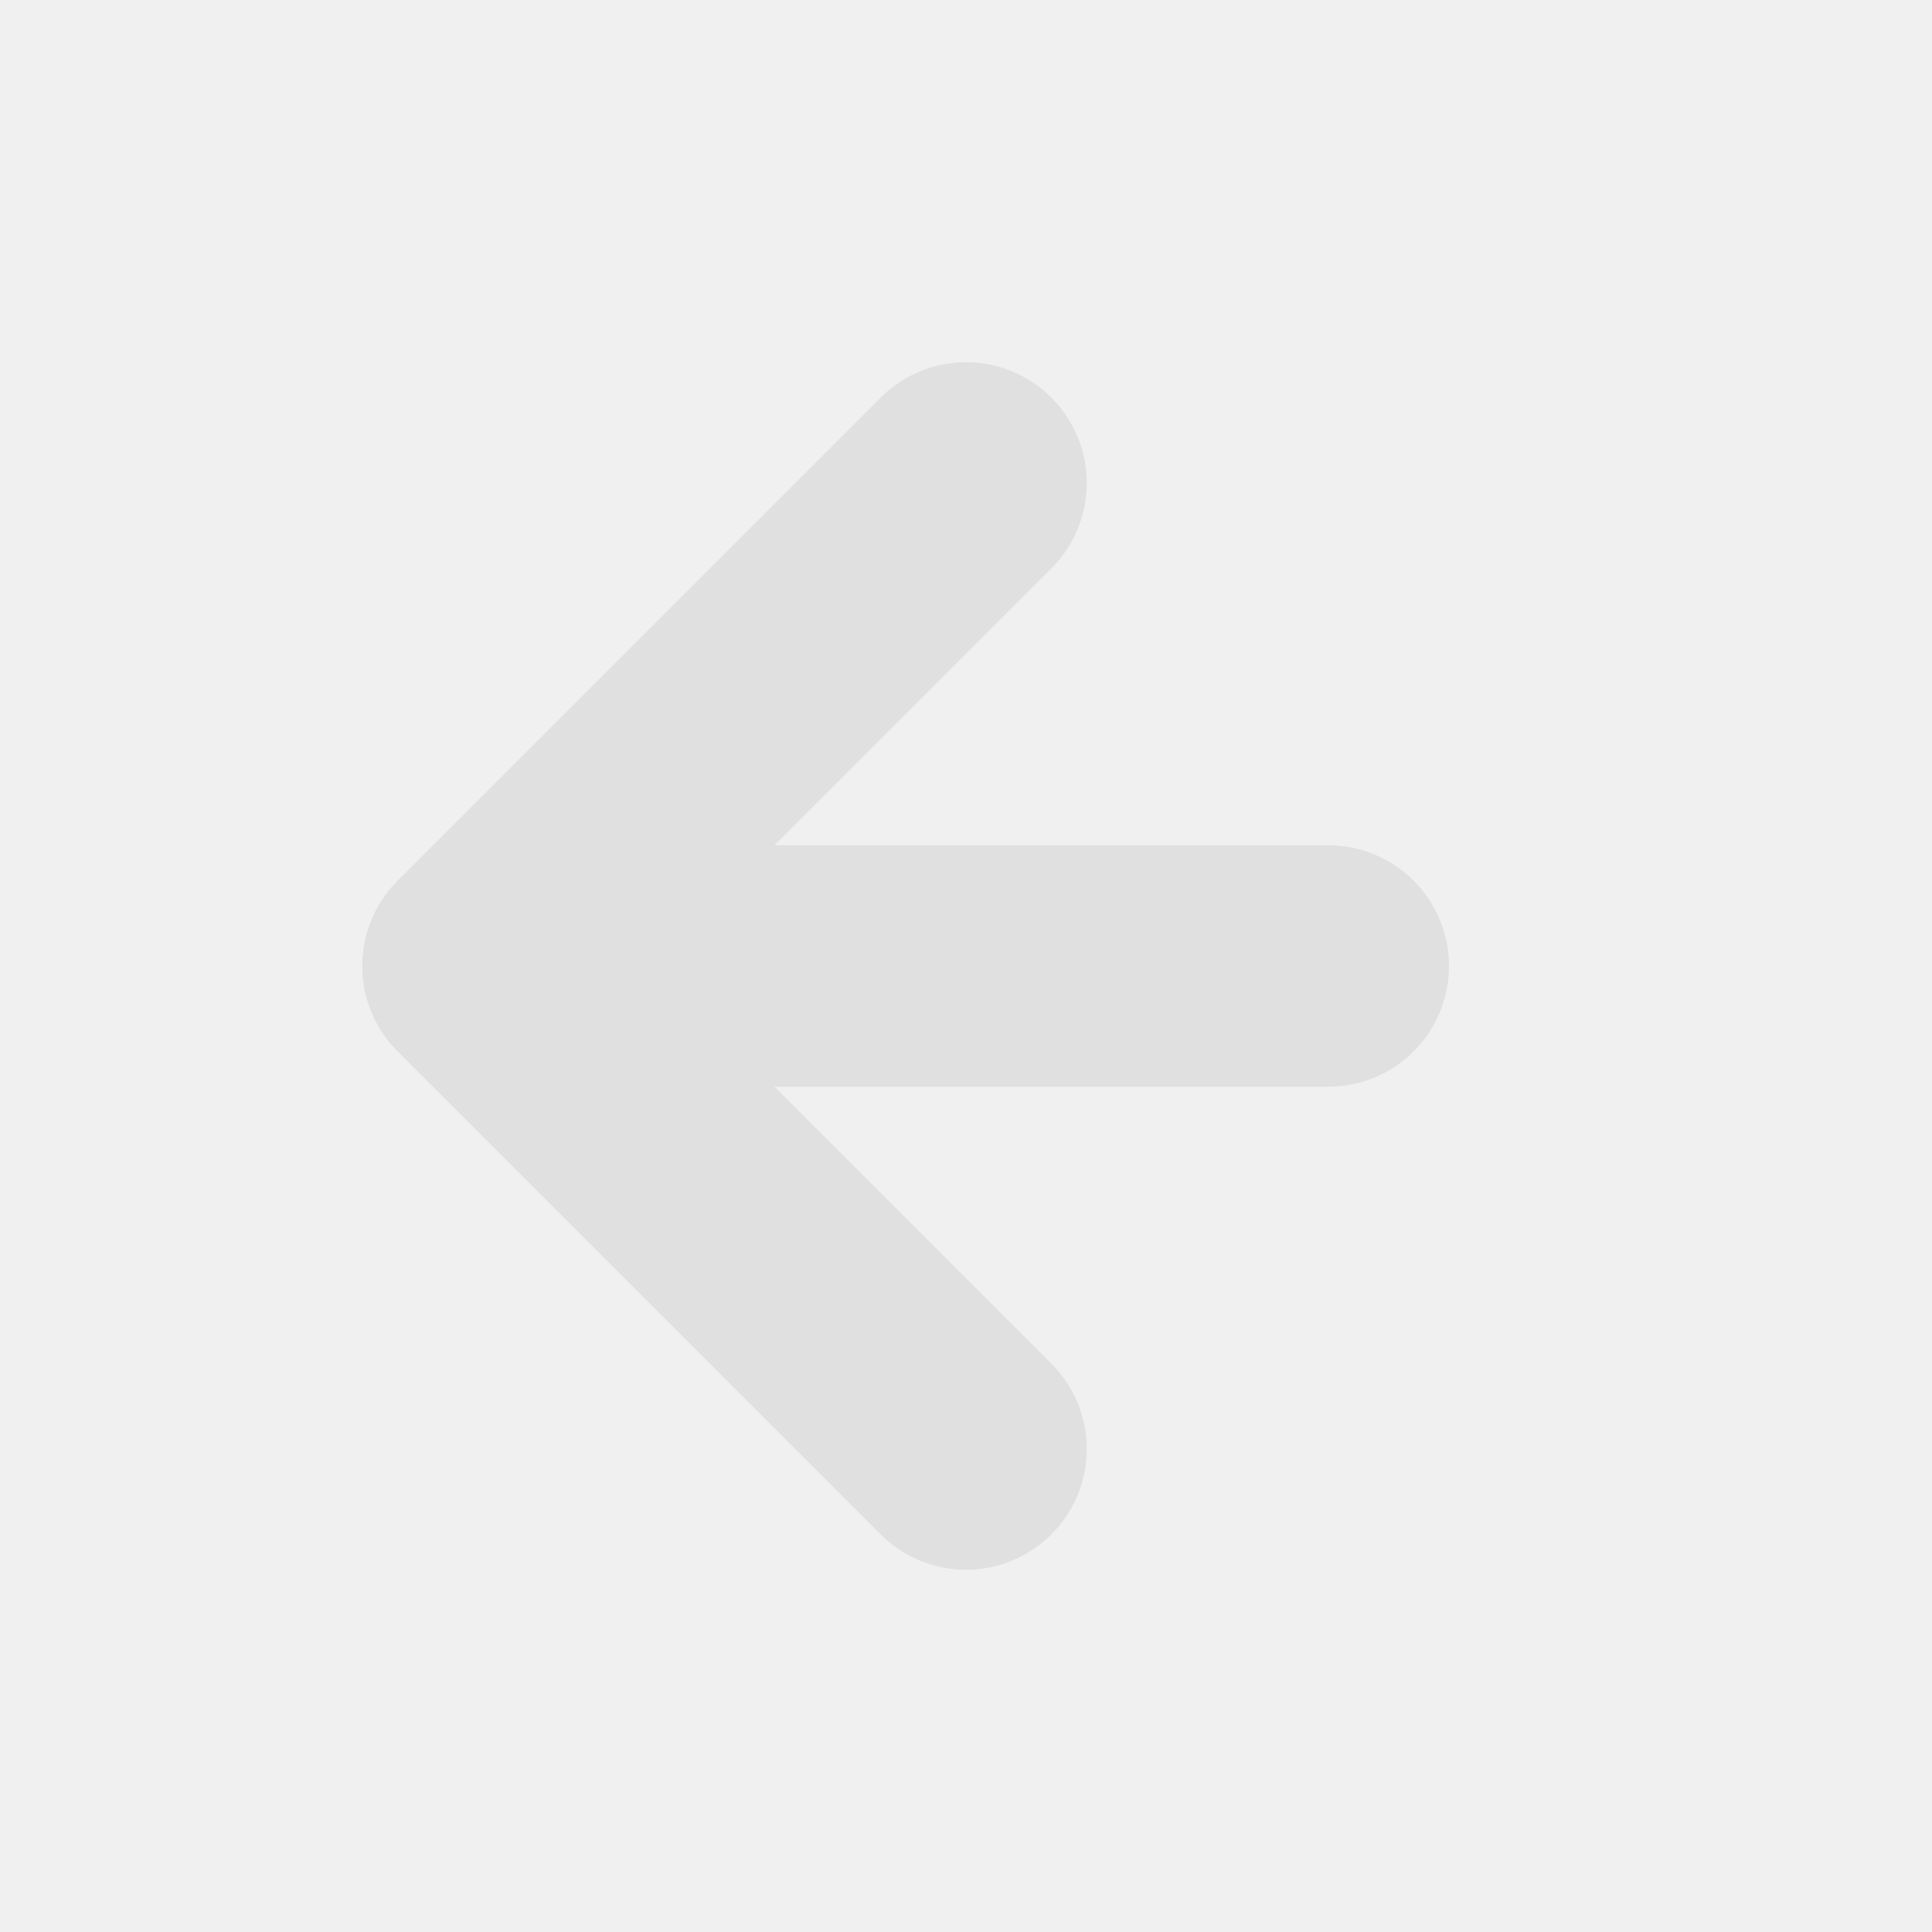
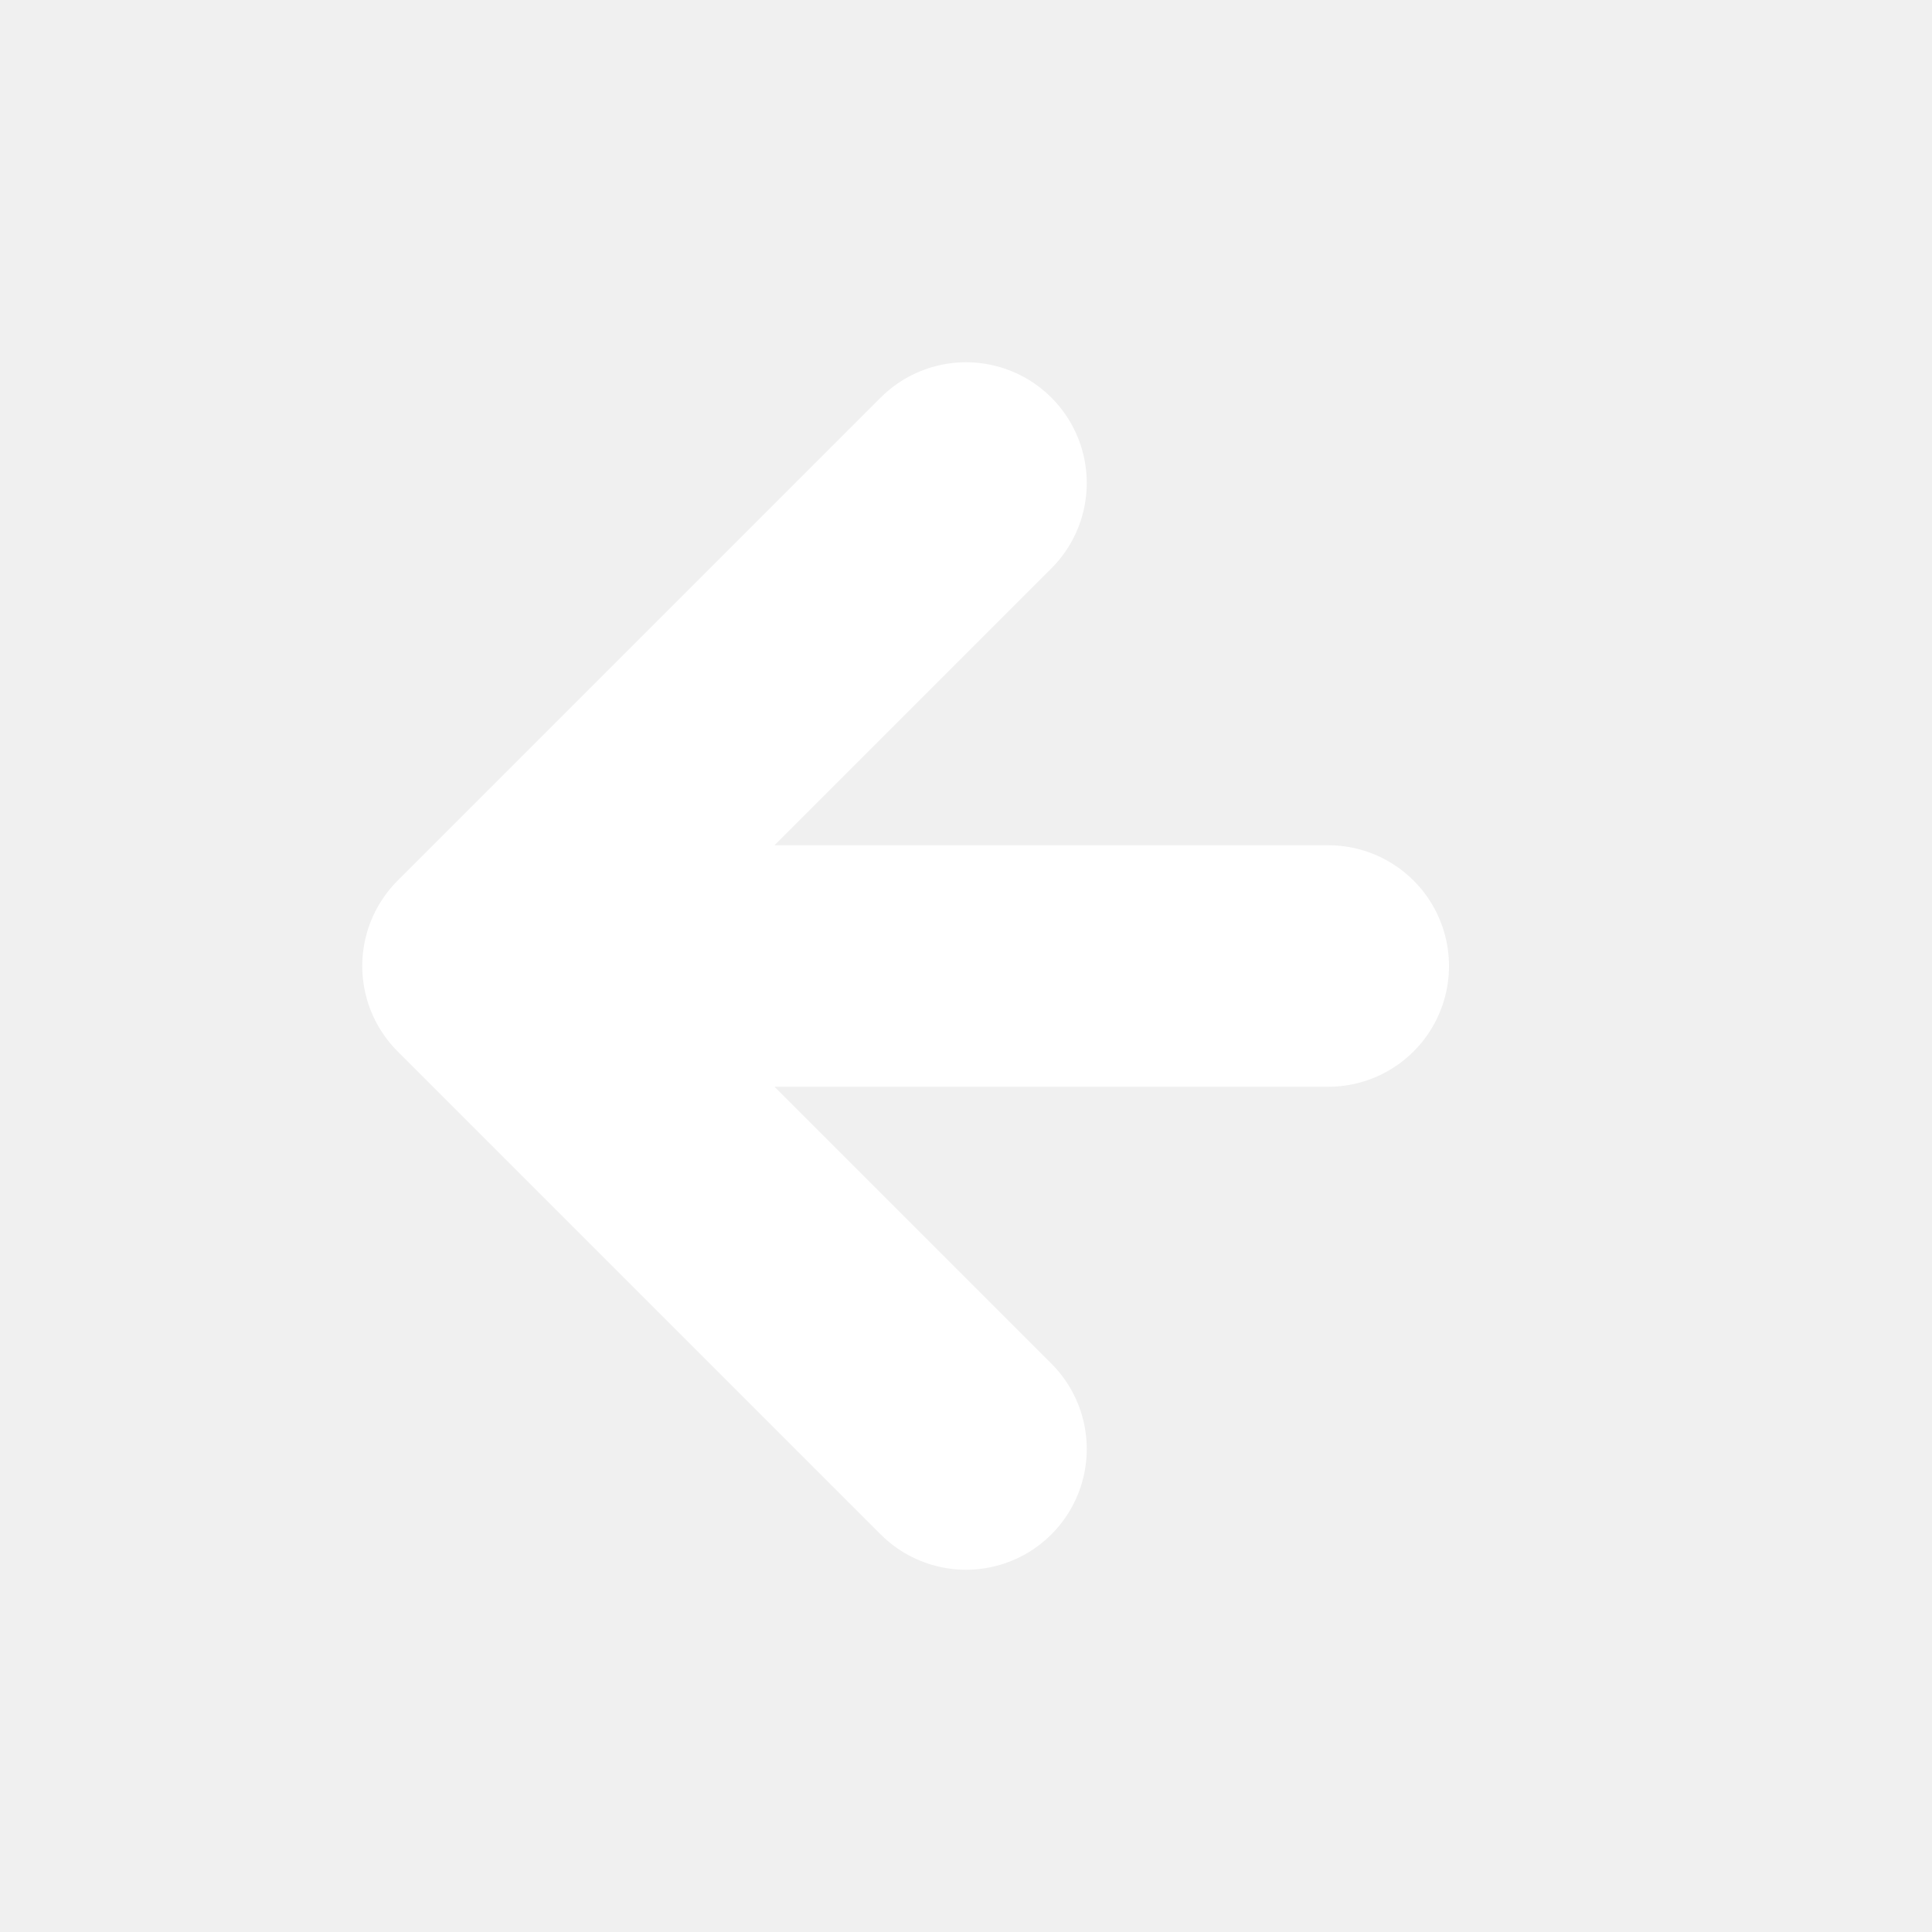
<svg xmlns="http://www.w3.org/2000/svg" height="16" viewBox="0 0 16 16" width="16">
-   <path d="M11 8H4l4 4M4 8l4-4" fill="none" stroke-linecap="round" stroke-linejoin="round" stroke-width="2" stroke="#e0e0e0" />
+   <path d="M11 8H4l4 4M4 8l4-4" fill="none" stroke-linecap="round" stroke-linejoin="round" stroke-width="2" stroke="#ffffff" />
</svg>
